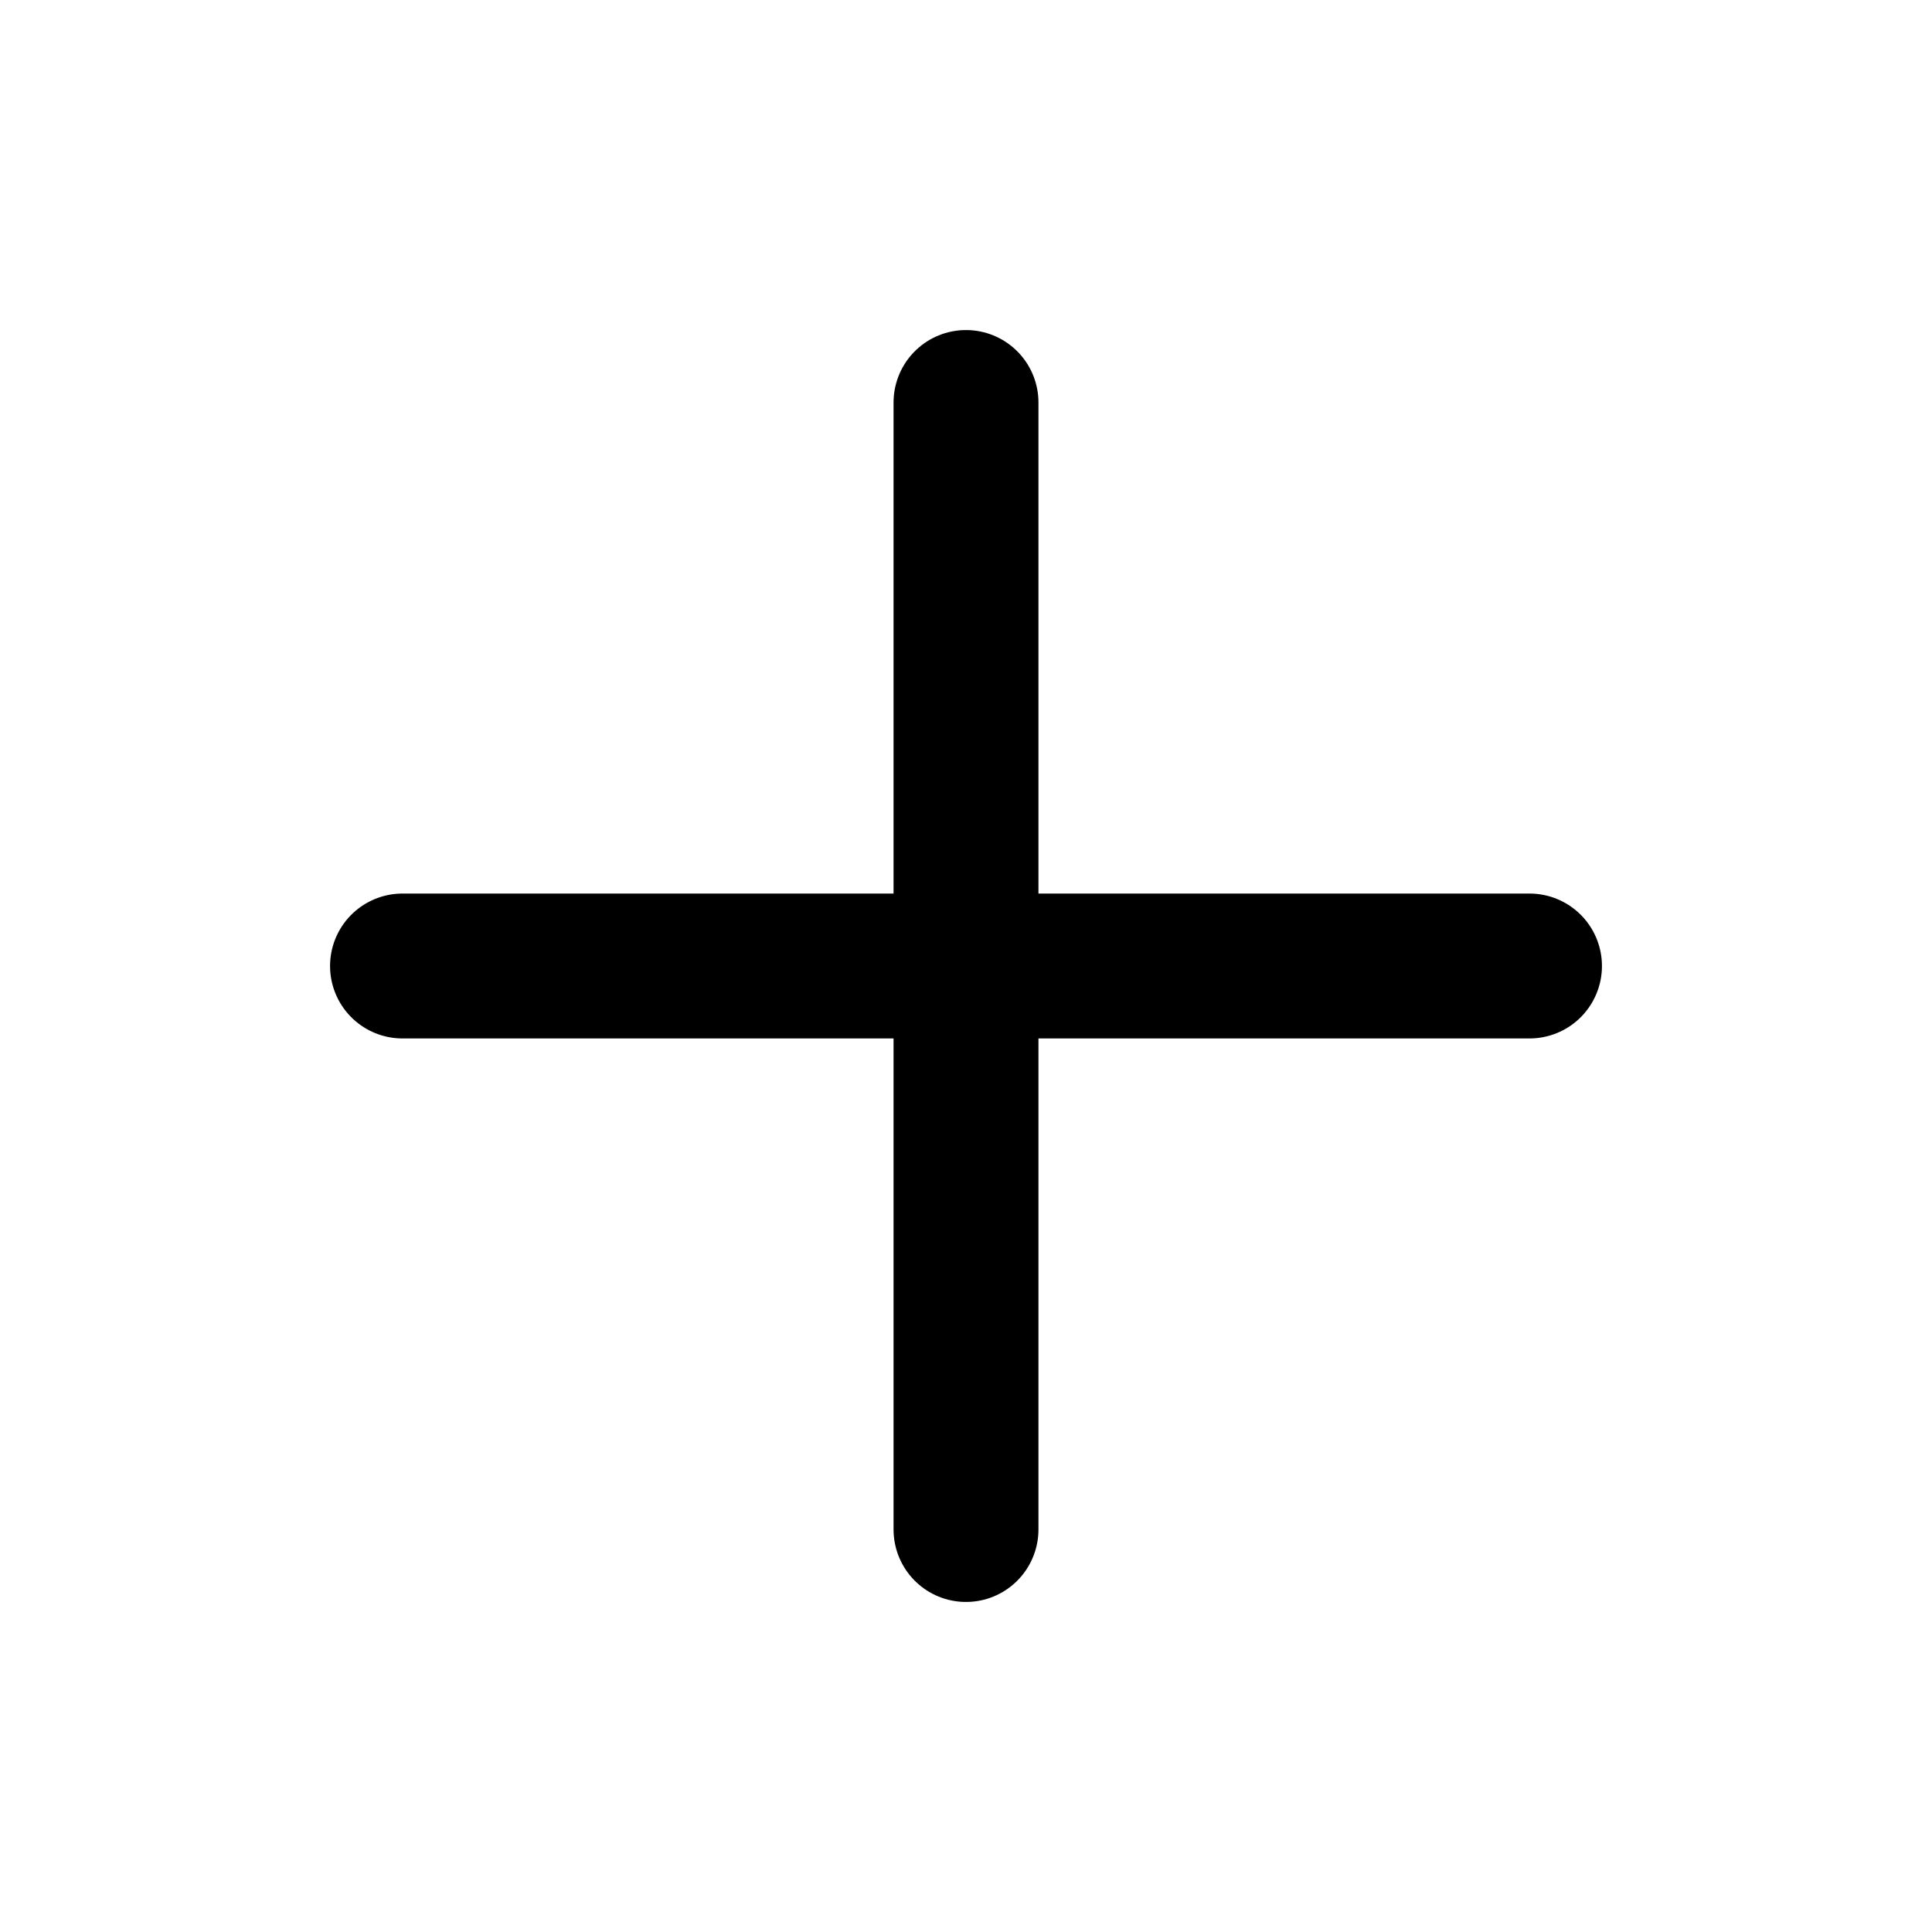
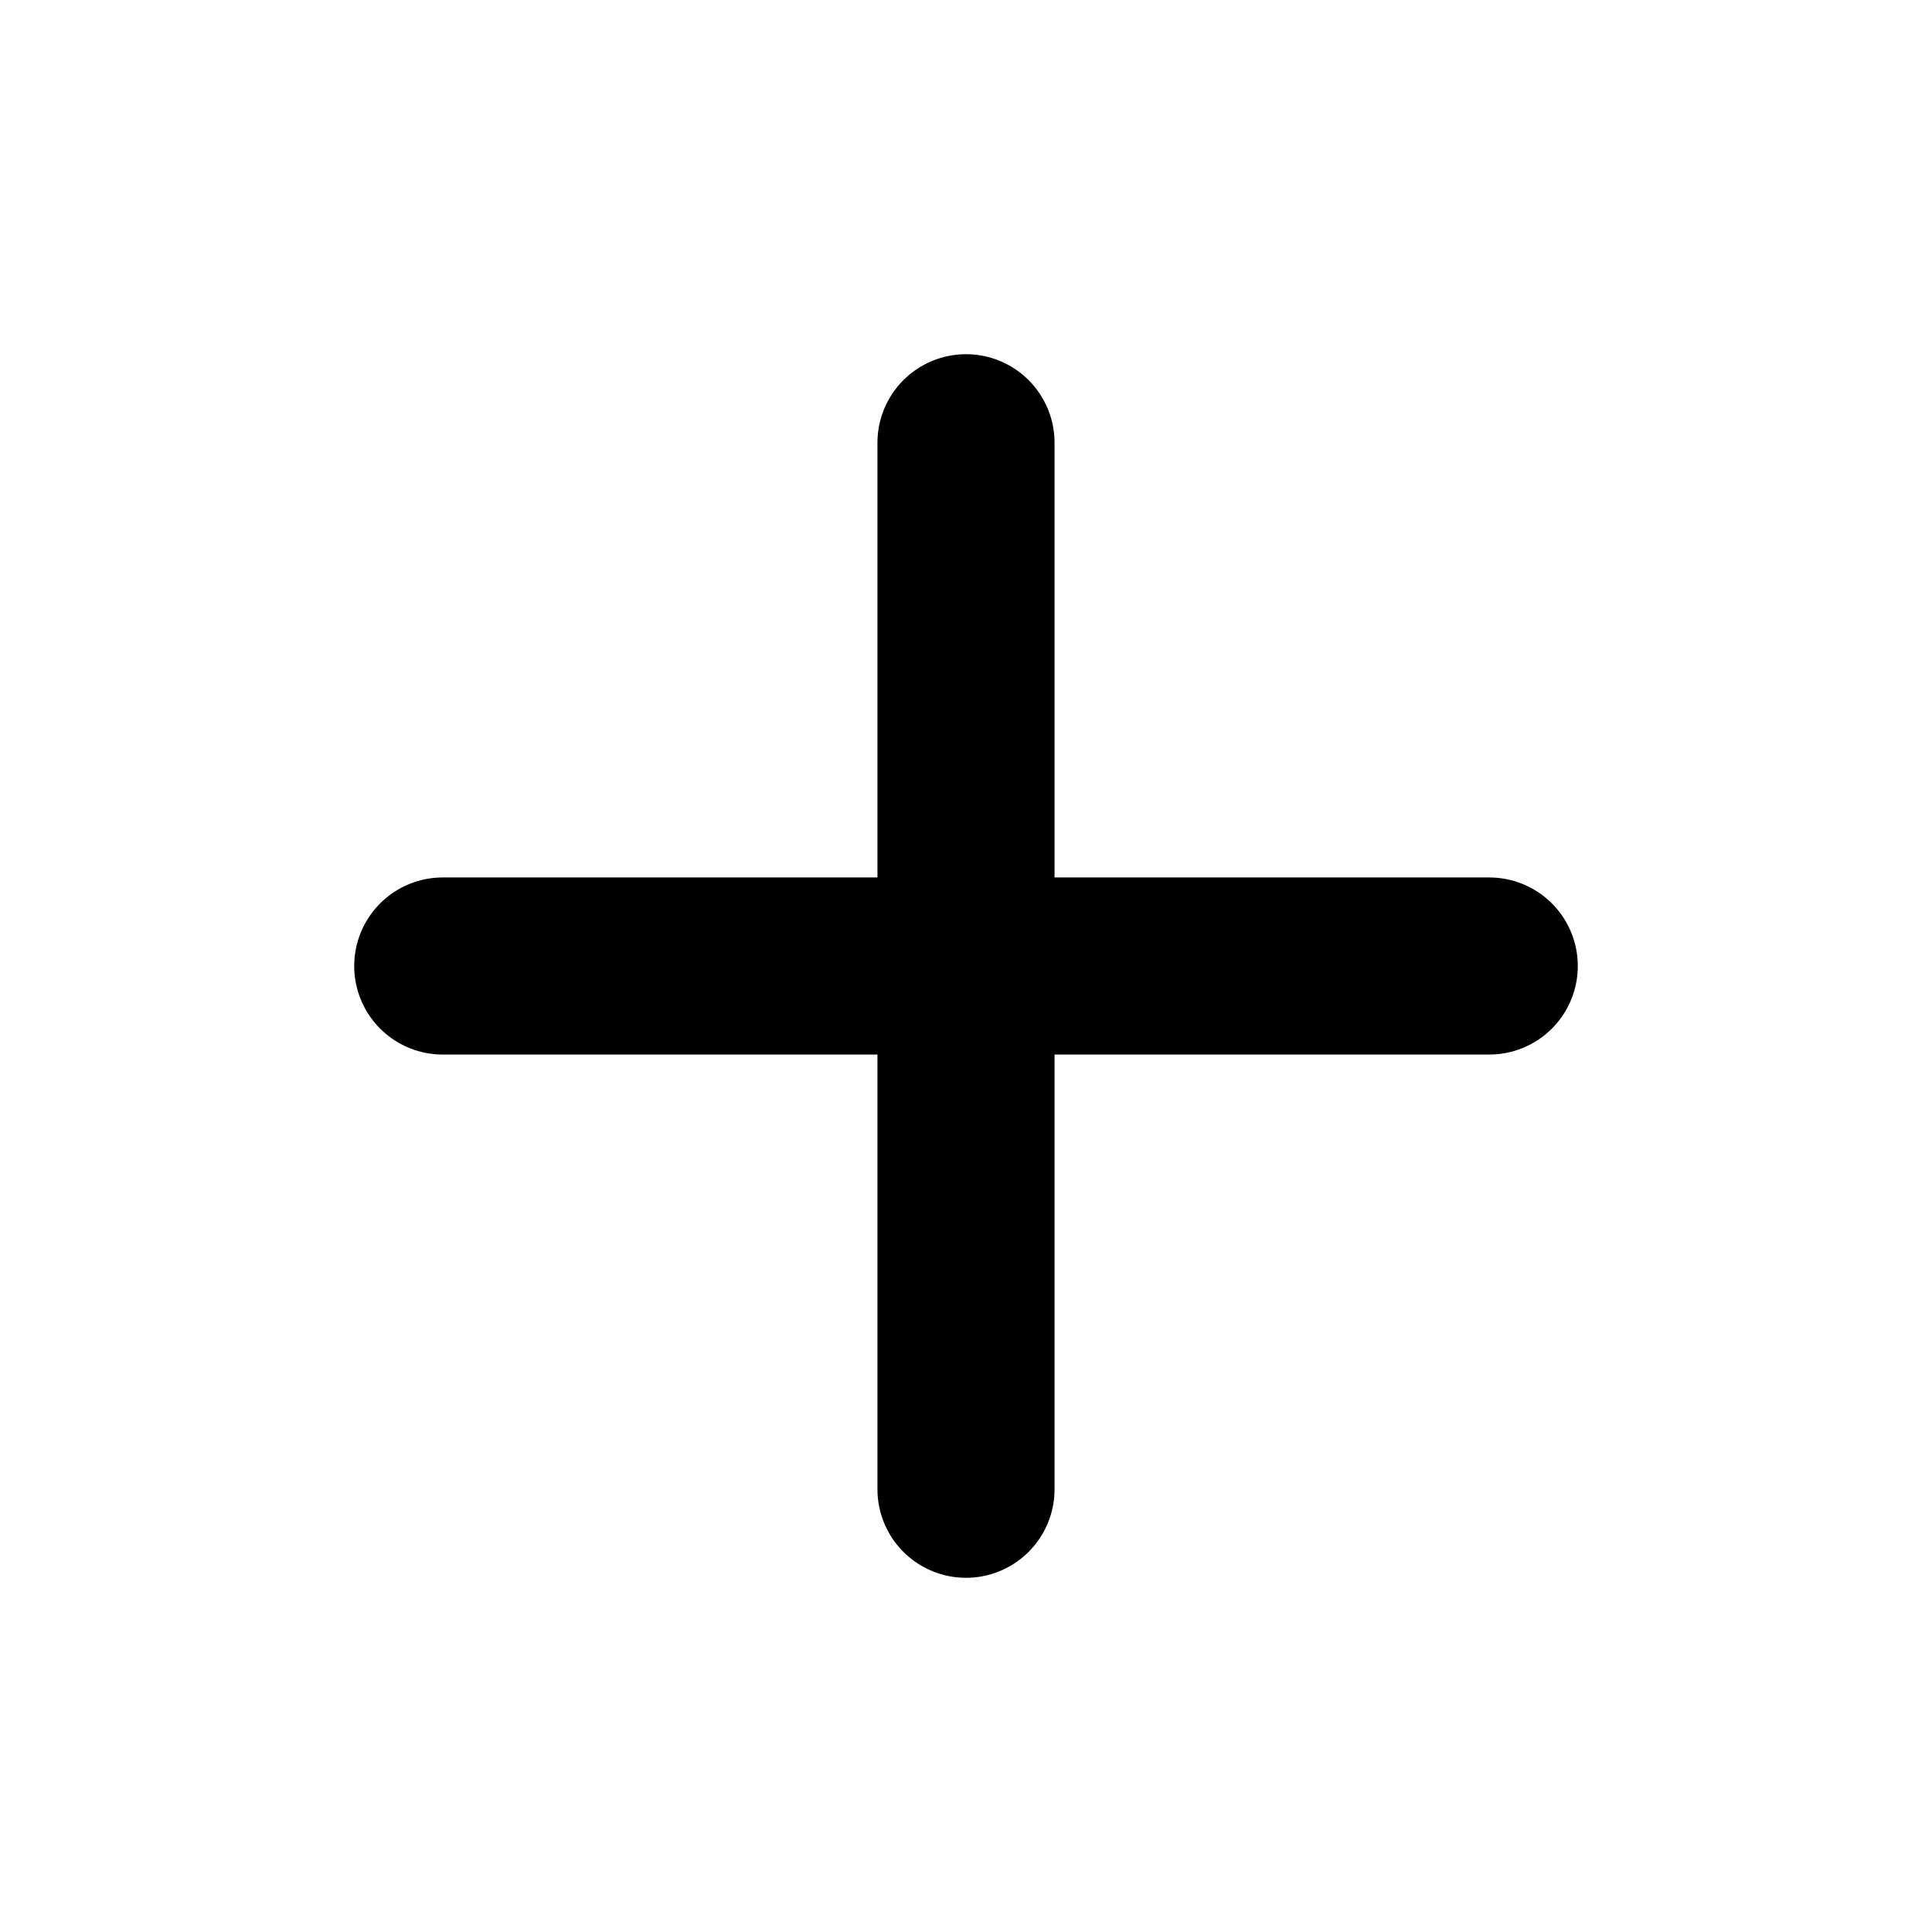
- <svg xmlns="http://www.w3.org/2000/svg" width="24" height="24" viewBox="0 0 24 24" fill="none" stroke="#000000" stroke-width="1.8" stroke-linecap="round">
-   <path d="M12 5v14" />
-   <path d="M5 12h14" />
+ <svg xmlns="http://www.w3.org/2000/svg" width="24" height="24" viewBox="0 0 24 24" fill="none" stroke="#000000" stroke-width="2.2" stroke-linecap="round" stroke-linejoin="round">
+   <path d="M12 5.5v13" />
+   <path d="M5.5 12h13" />
</svg>
